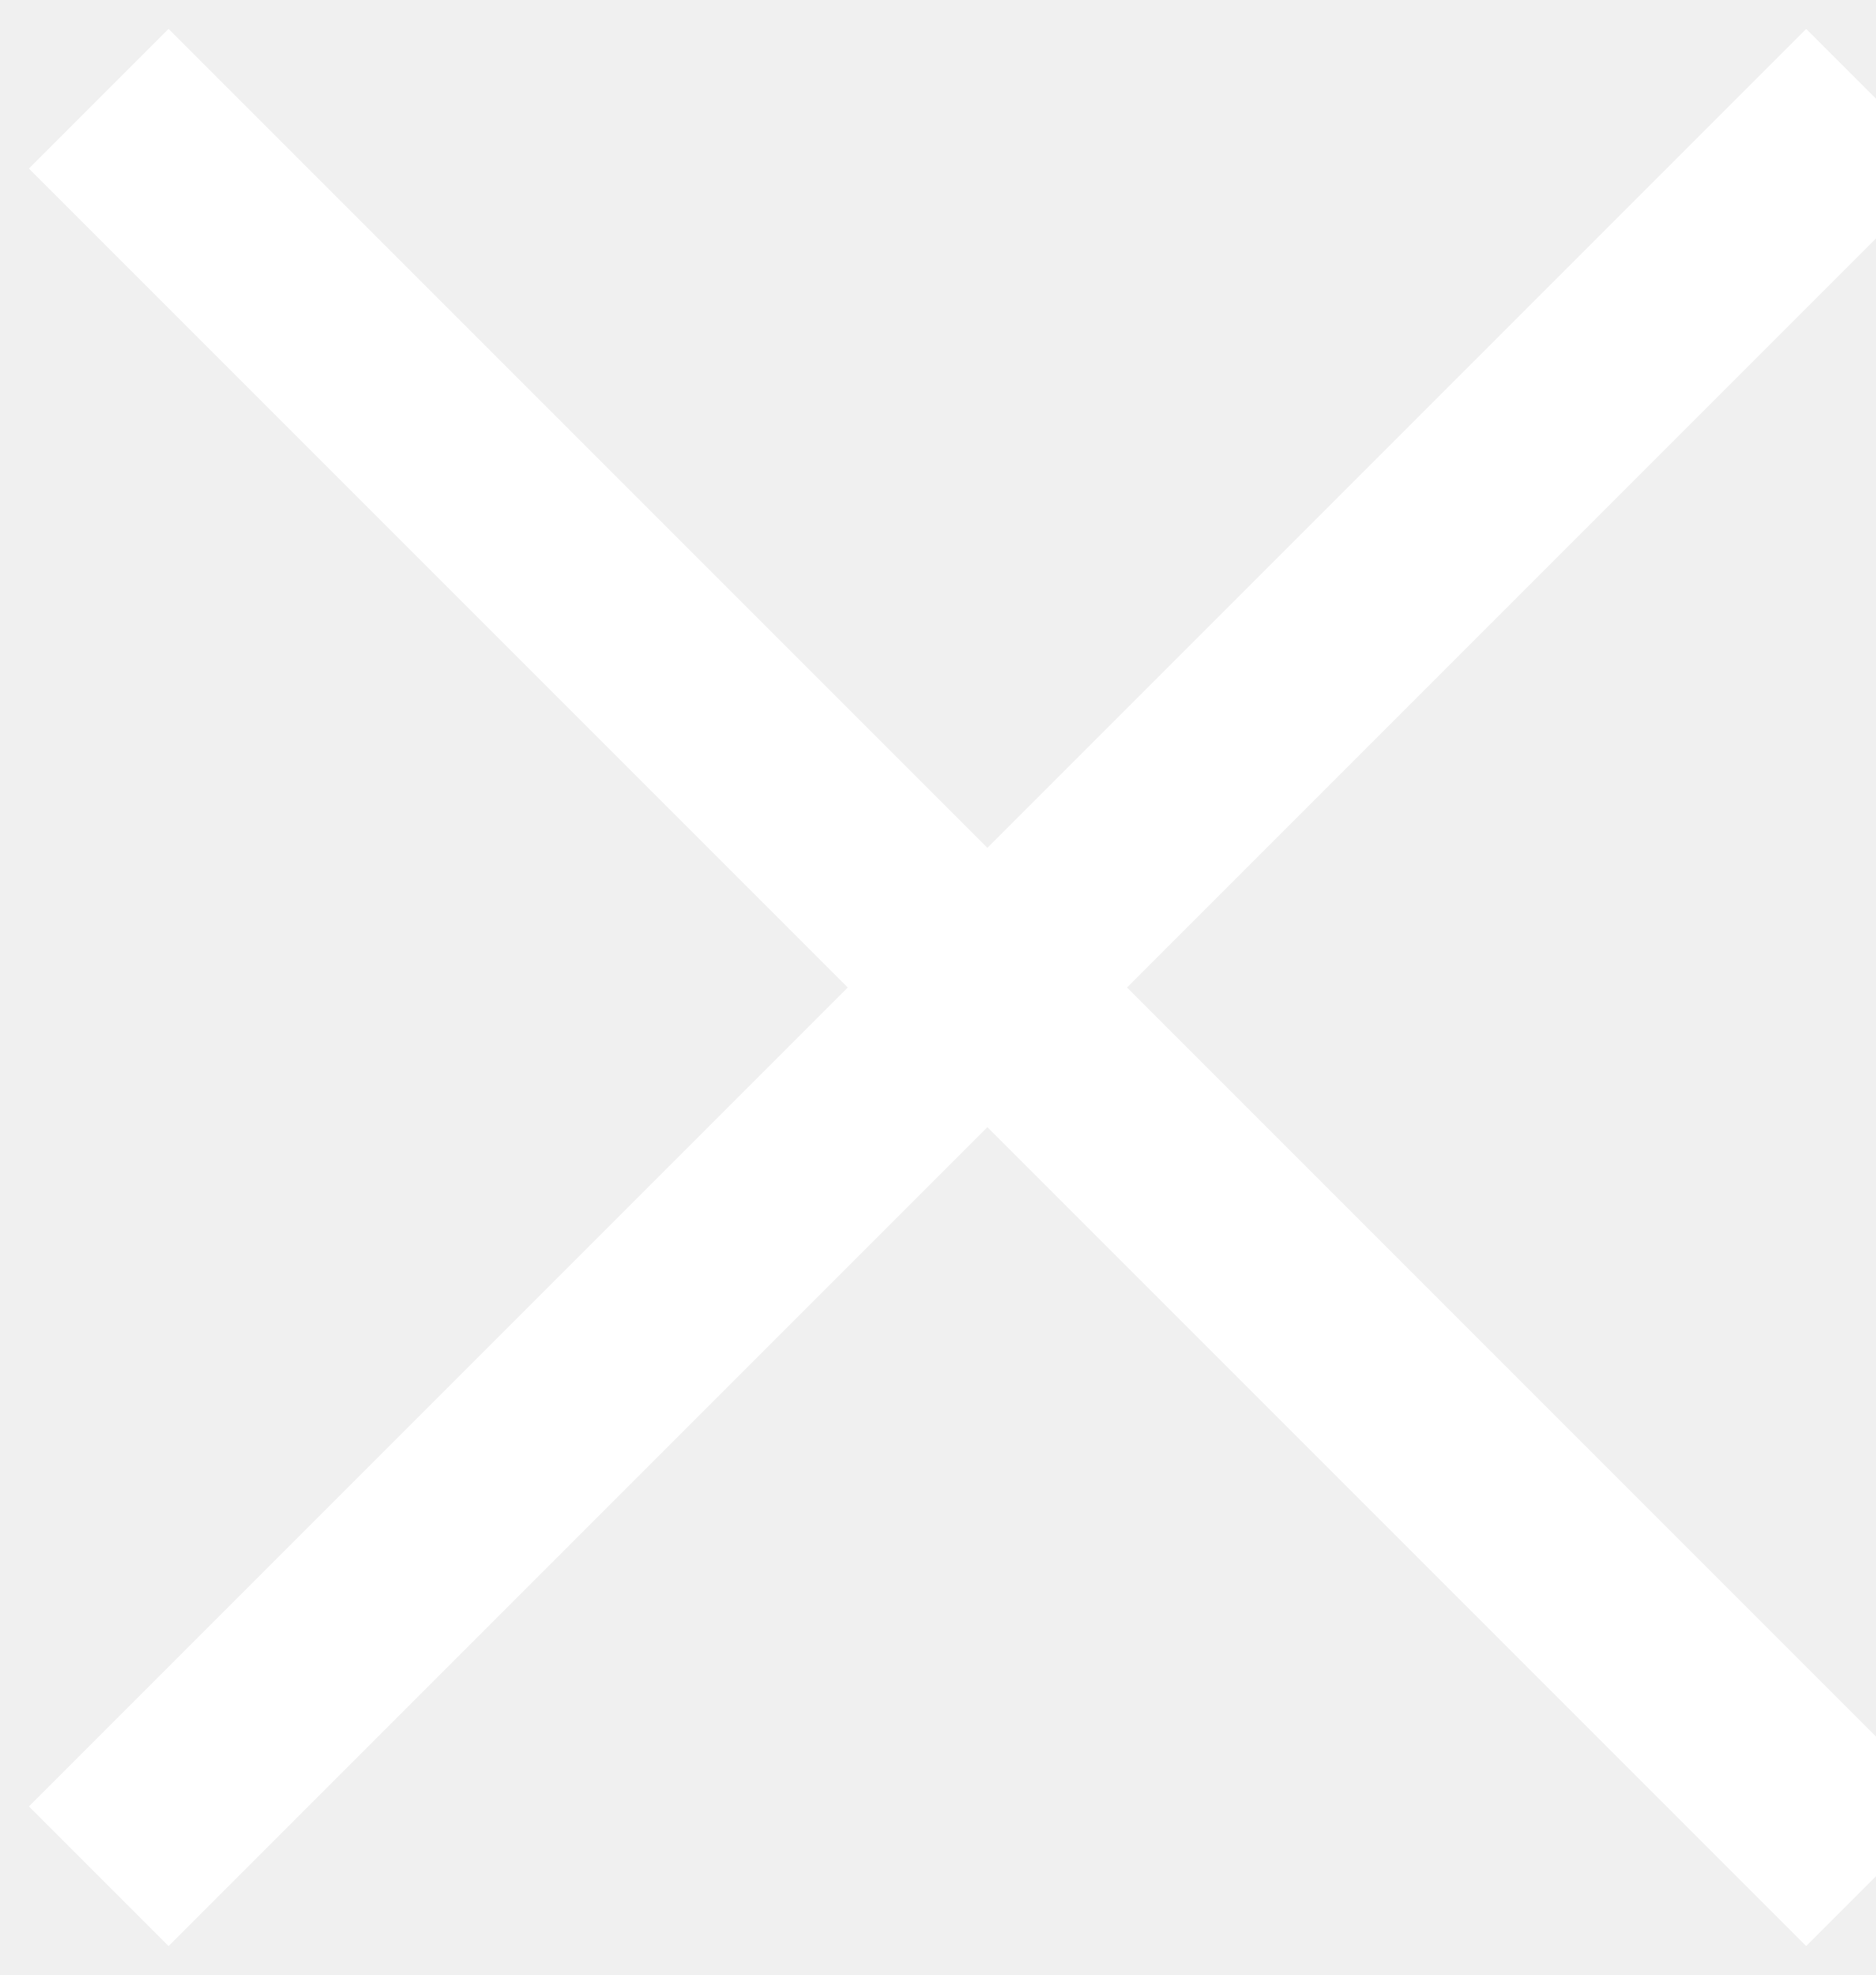
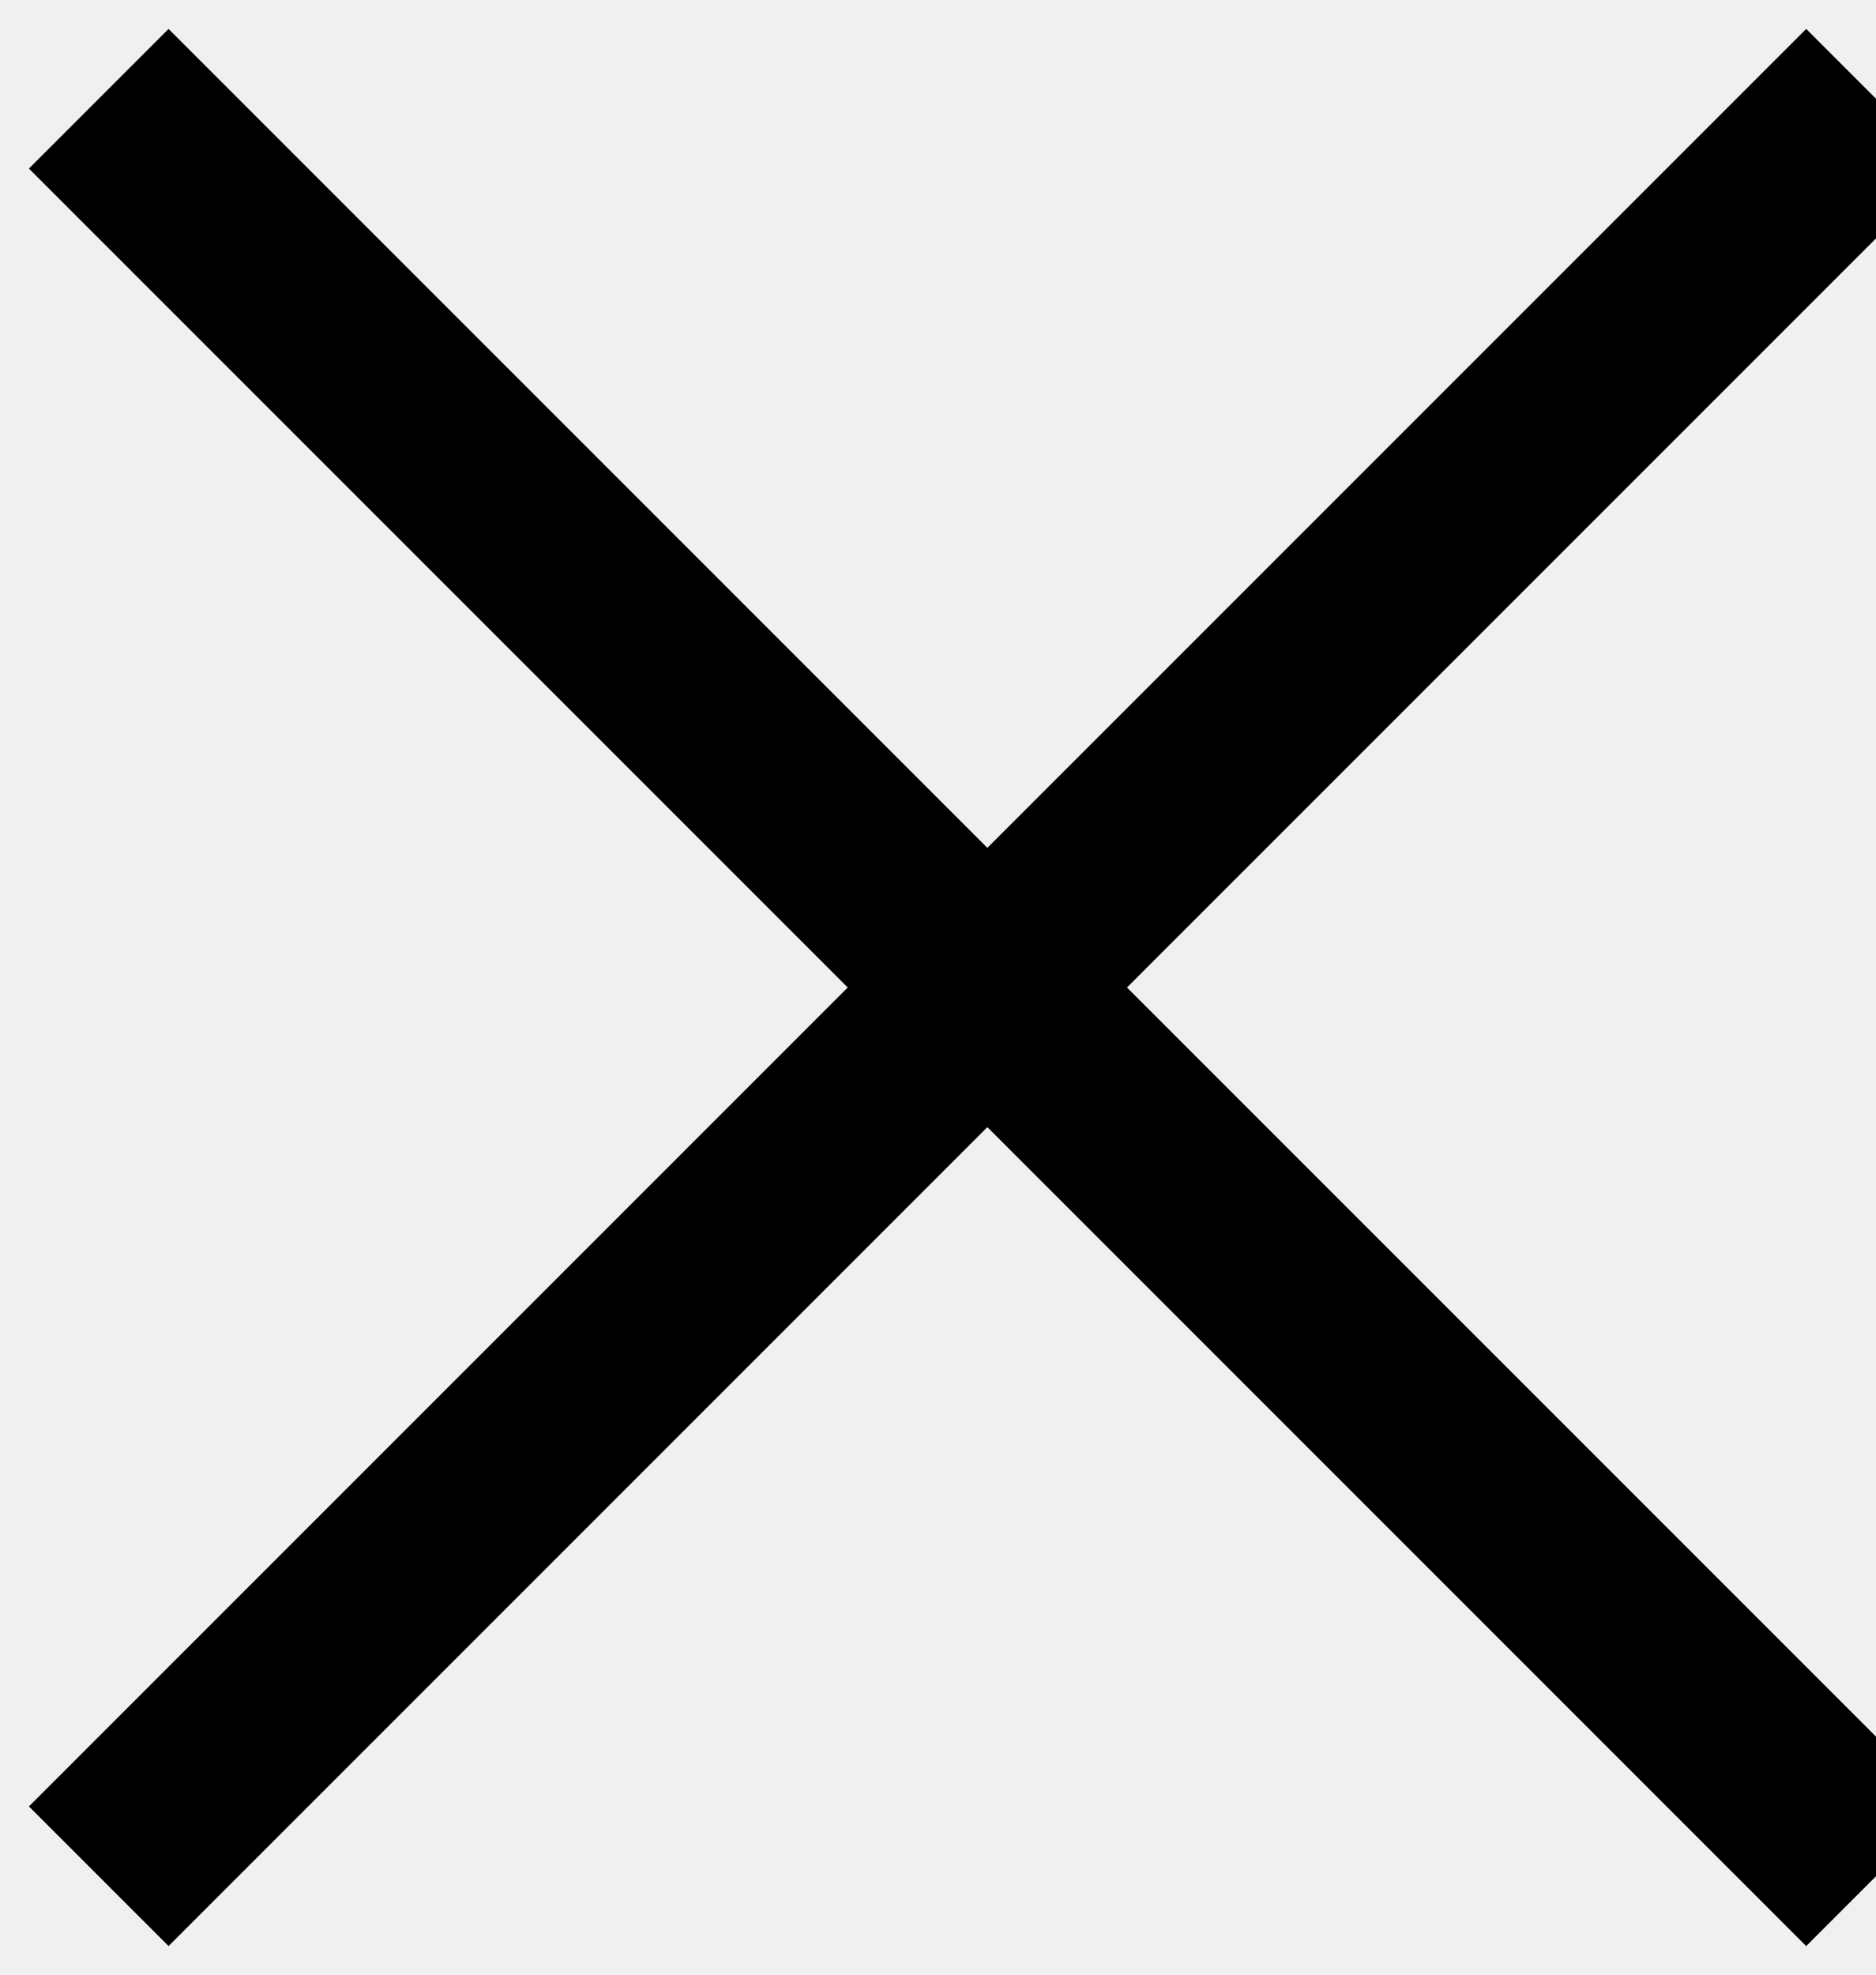
<svg xmlns="http://www.w3.org/2000/svg" width="19" height="20" viewBox="0 0 19 20" fill="none">
-   <path d="M1 1L19 19" stroke="white" stroke-width="2" />
-   <path d="M19 1L1 19" stroke="white" stroke-width="2" />
+   <path d="M1 1L19 19" stroke="currentColor" stroke-width="2" />
+   <path d="M19 1L1 19" stroke="currentColor" stroke-width="2" />
</svg>
